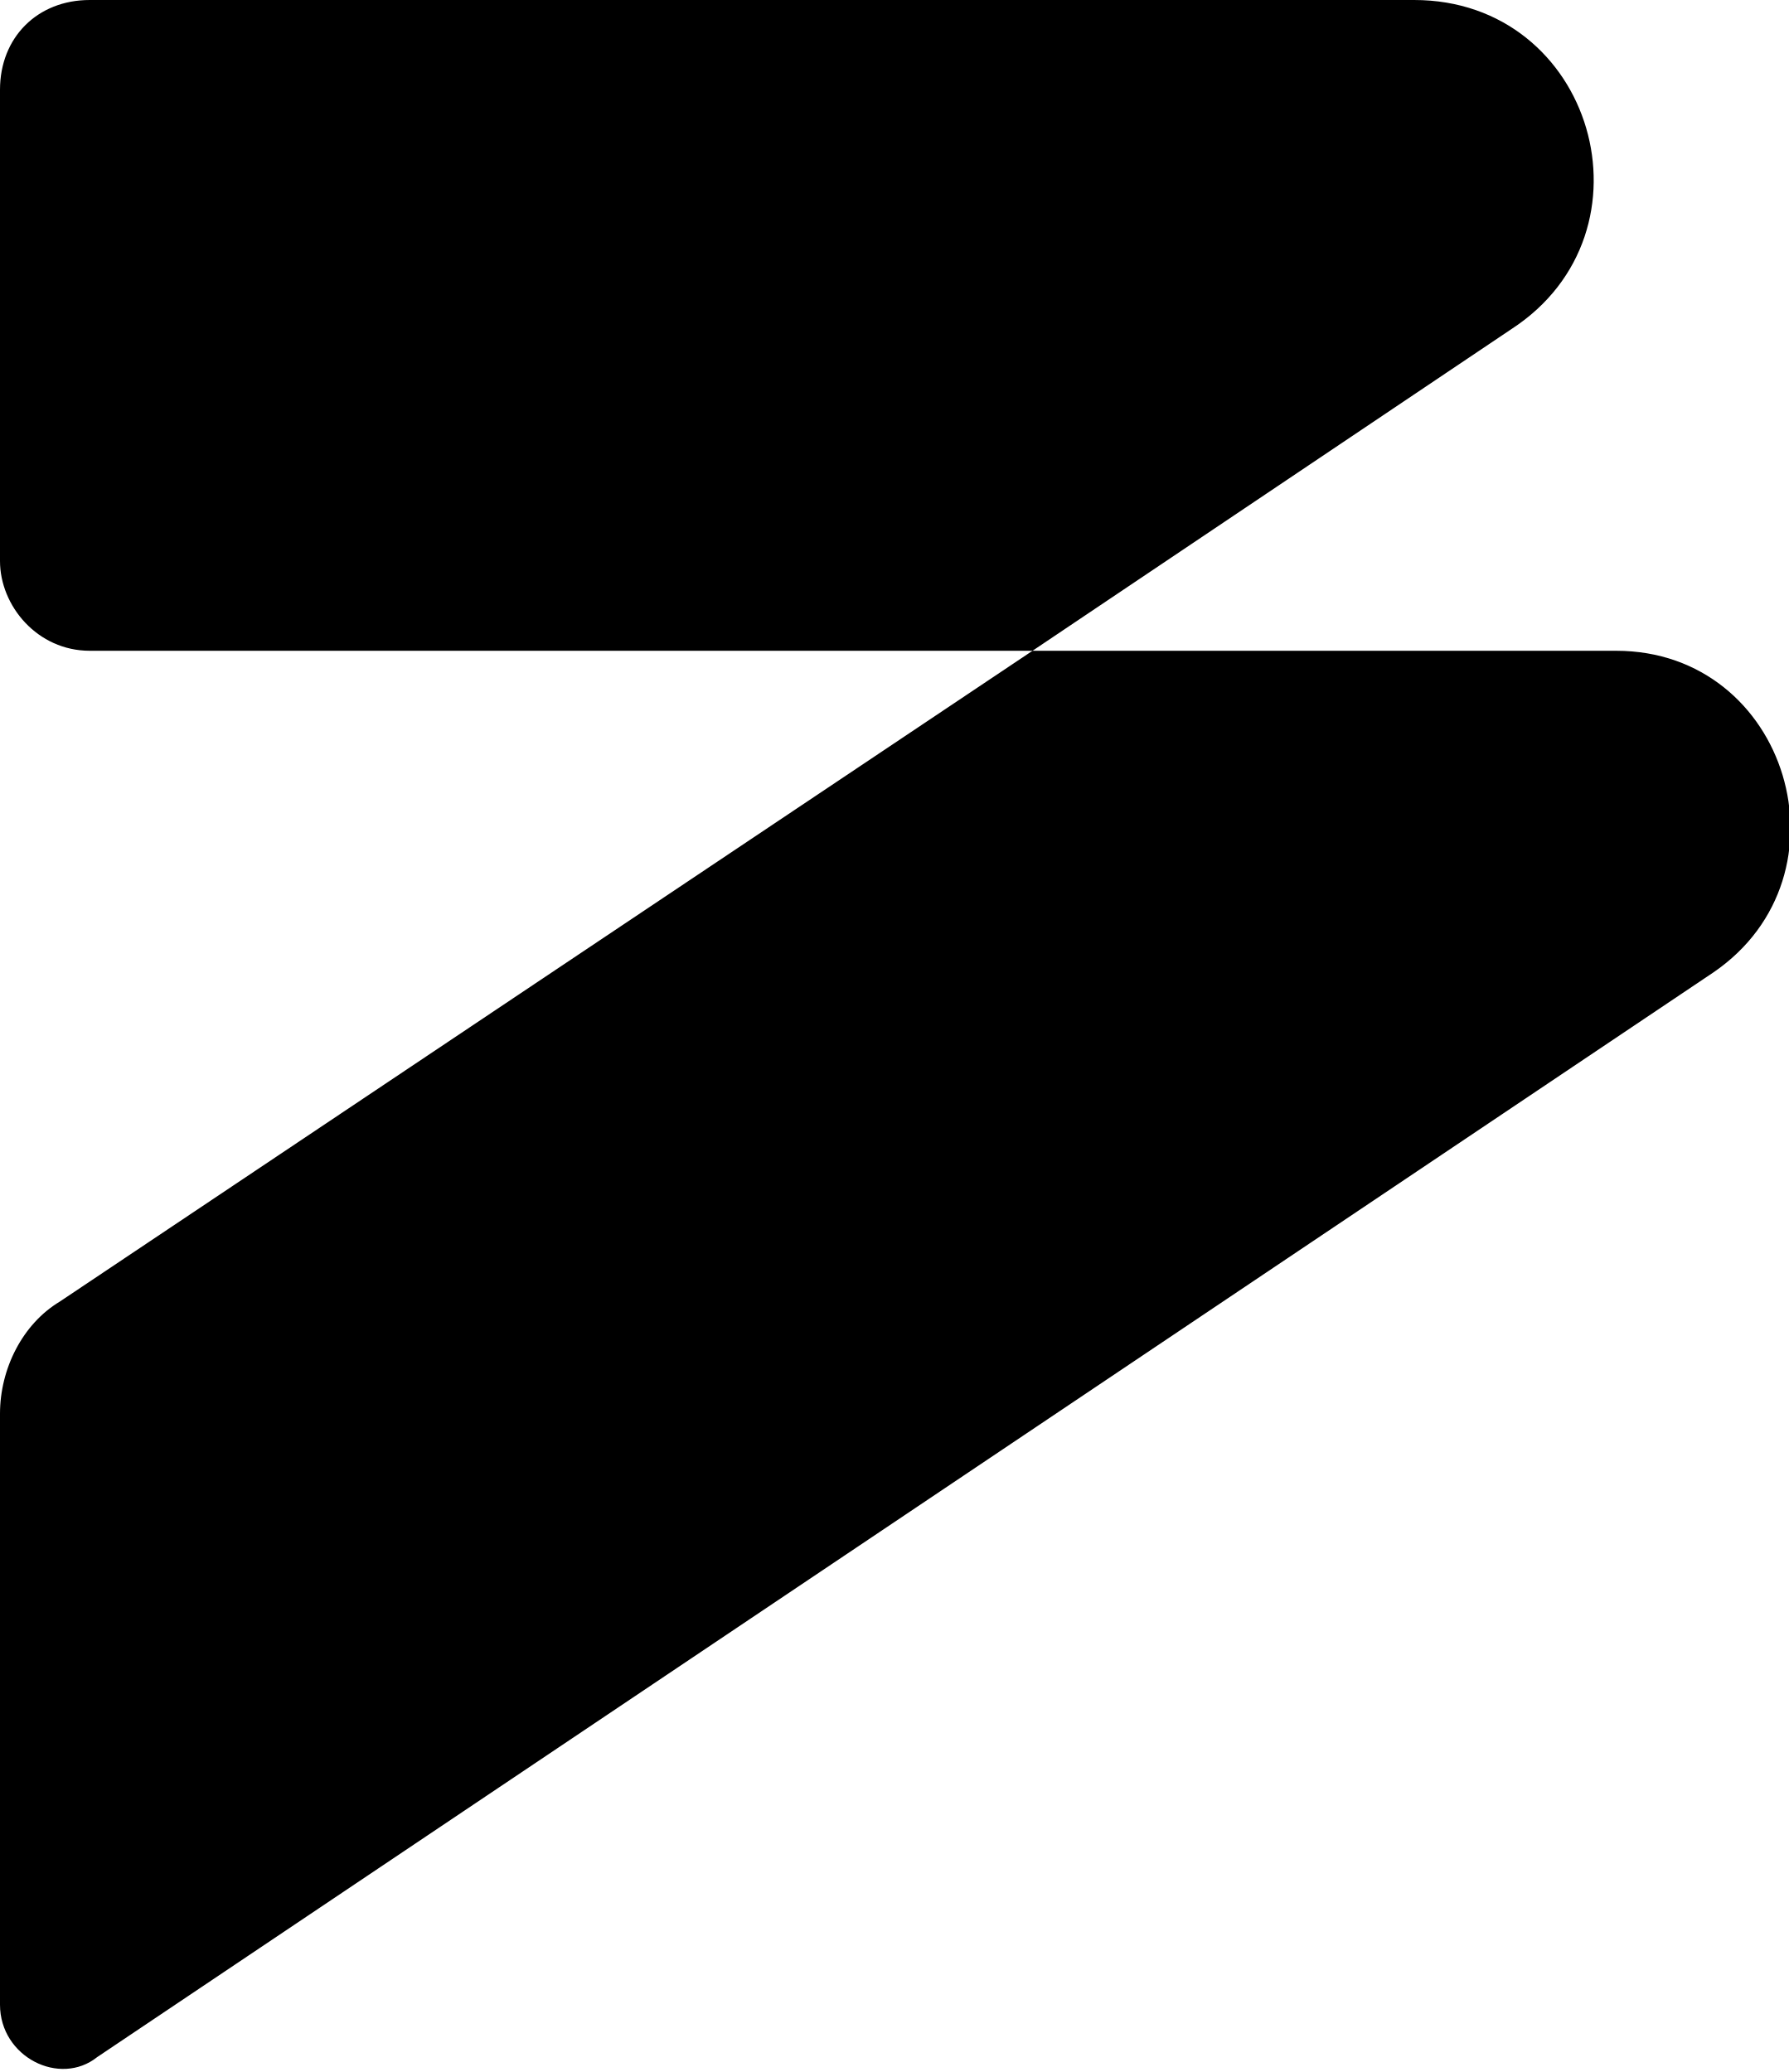
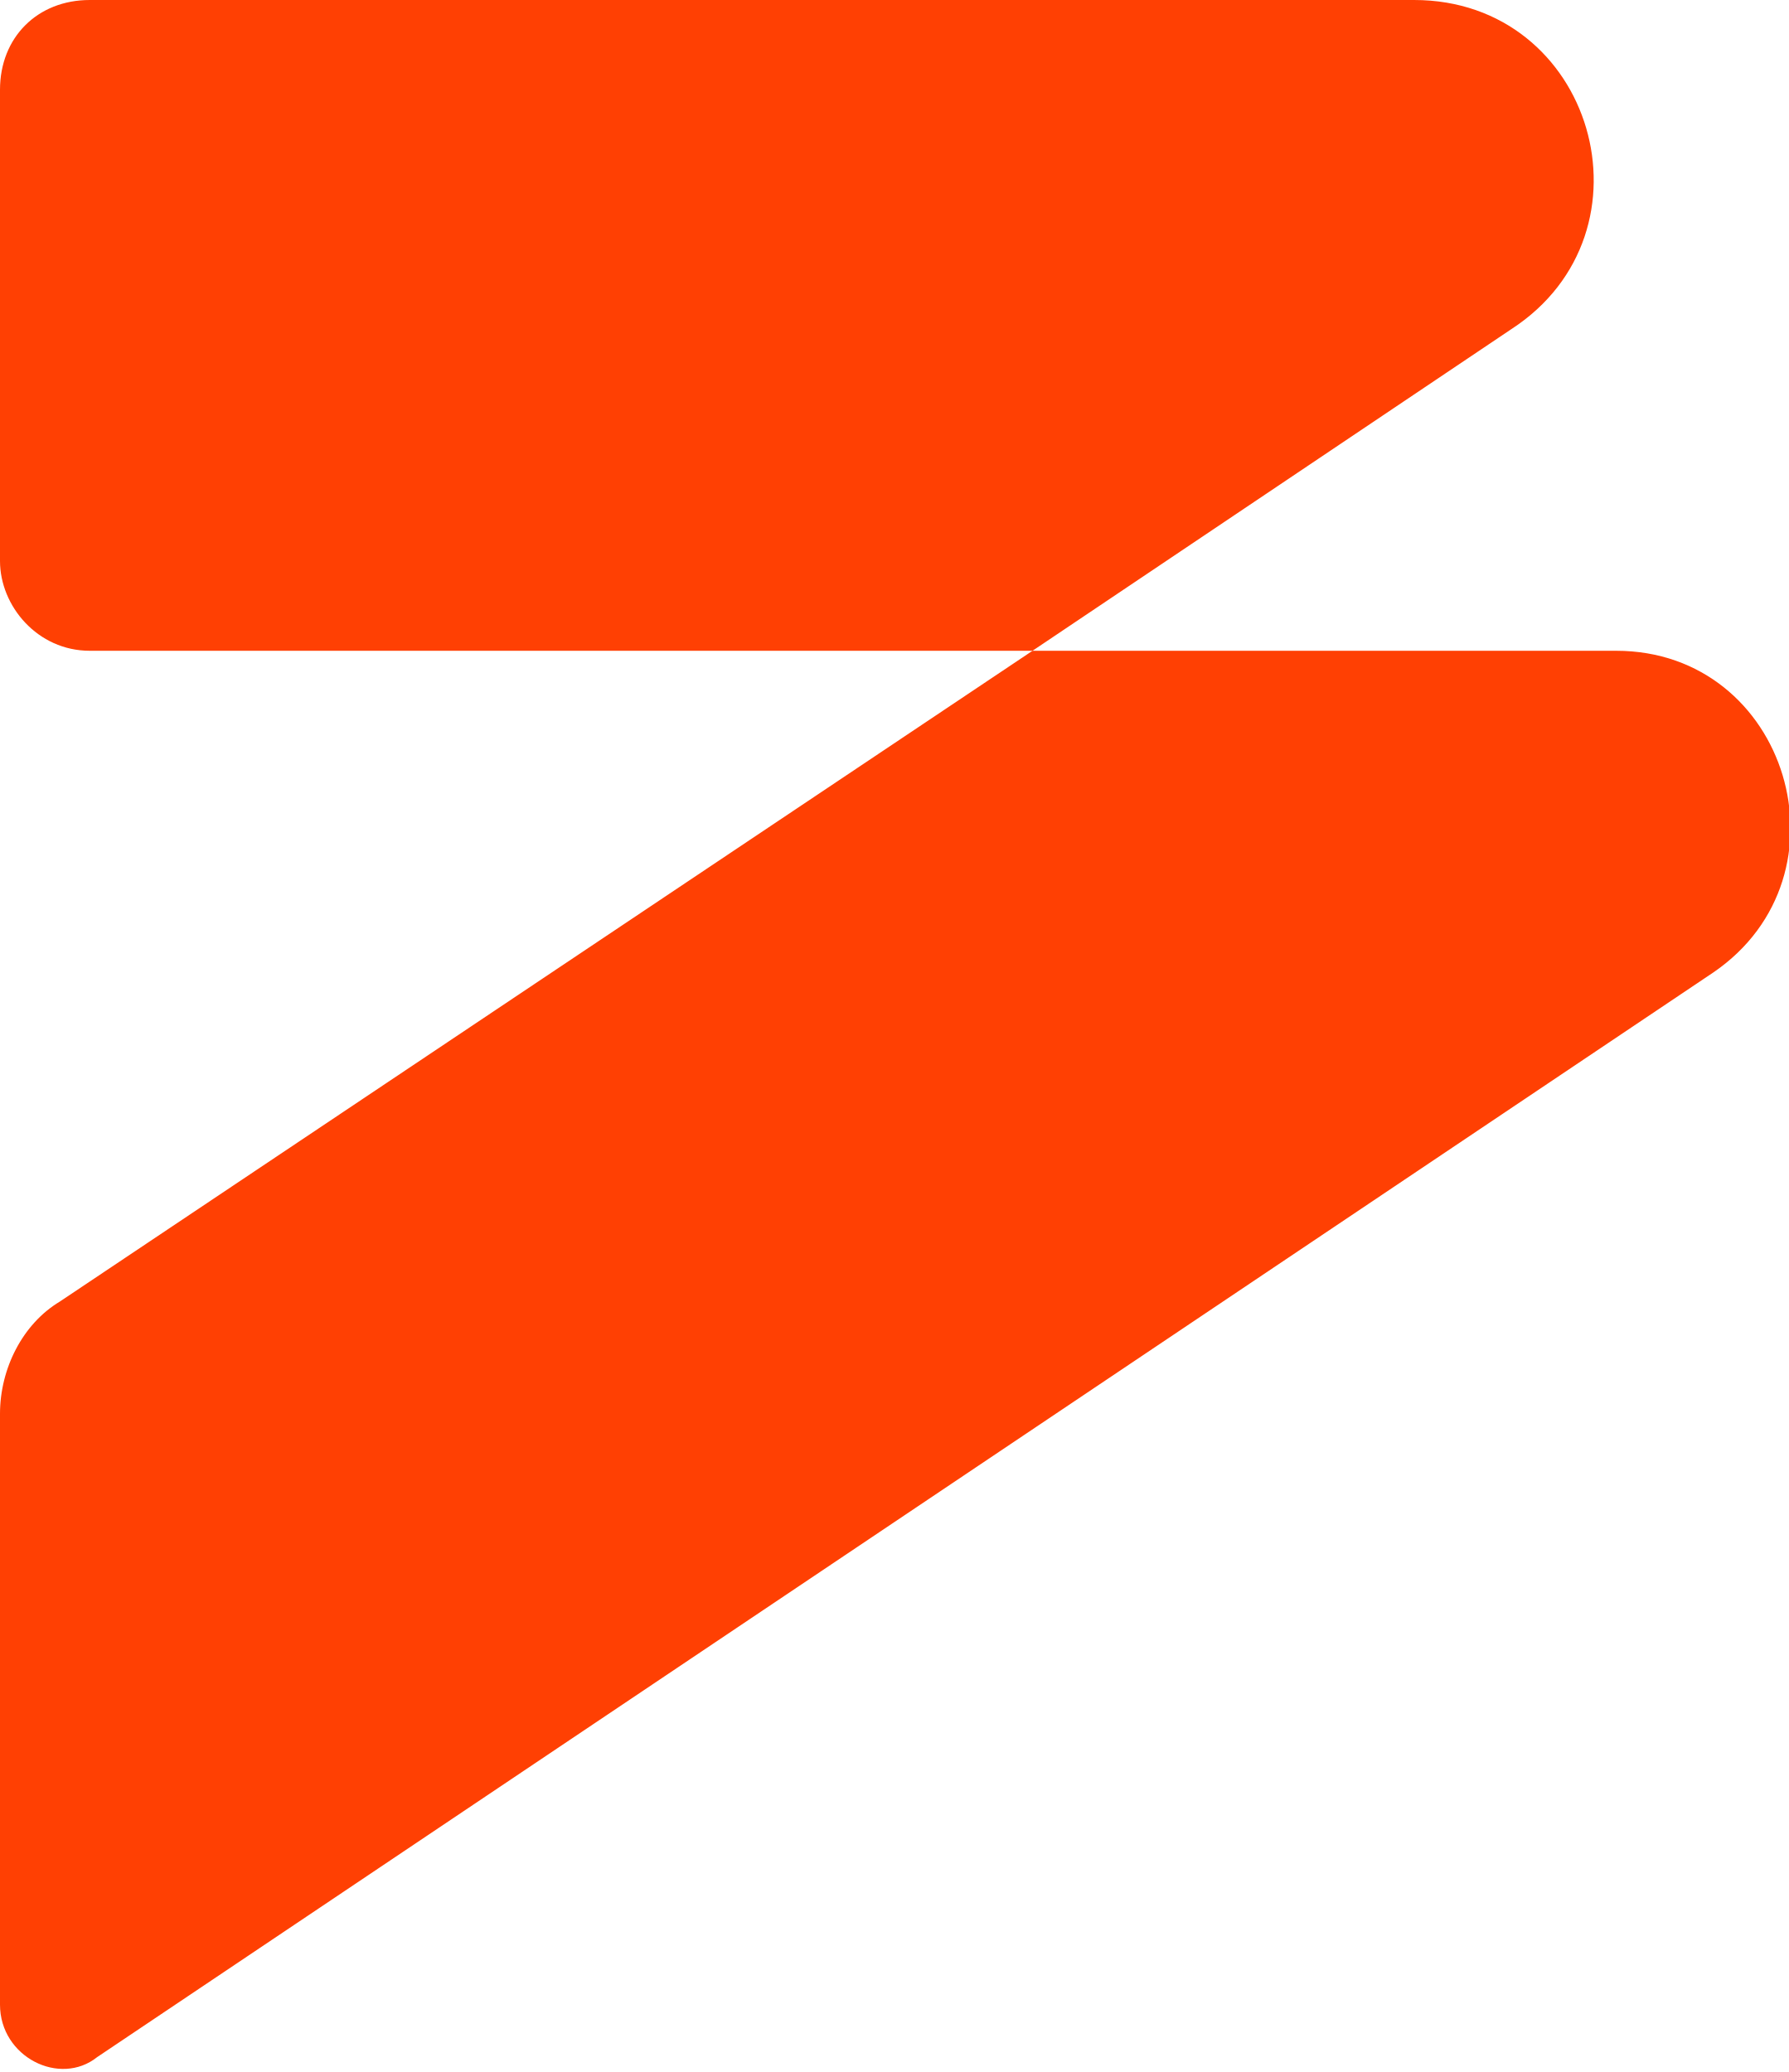
- <svg xmlns="http://www.w3.org/2000/svg" version="1.2" baseProfile="tiny" id="Layer_1" x="0px" y="0px" viewBox="0 0 23.9 27.7" overflow="visible" xml:space="preserve">
+ <svg xmlns="http://www.w3.org/2000/svg" version="1.1" id="Layer_1" x="0px" y="0px" viewBox="0 0 23.9 27.7" style="enable-background:new 0 0 23.9 27.7;" xml:space="preserve">
+   <style type="text/css">
+ 	.st0{fill:#FF4003;}
+ </style>
  <g>
    <g>
-       <path fill="currentColor" d="M13.8,8.7H1.2C0.5,8.7,0,8.1,0,7.5V1.2C0,0.5,0.5,0,1.2,0h17.7c2.4,0,3.3,3.1,1.3,4.4L13.8,8.7z" />
-       <path fill="currentColor" d="M13.8,8.7l-13,8.7C0.3,17.7,0,18.3,0,18.9v7.9c0,0.7,0.8,1.1,1.3,0.7L22.9,13c1.9-1.3,1-4.3-1.3-4.3    C21.6,8.7,13.8,8.7,13.8,8.7z" />
+       <path class="st0" d="M13.8,8.7H1.2C0.5,8.7,0,8.1,0,7.5V1.2C0,0.5,0.5,0,1.2,0h17.7c2.4,0,3.3,3.1,1.3,4.4L13.8,8.7z" />
+       <path class="st0" d="M13.8,8.7l-13,8.7C0.3,17.7,0,18.3,0,18.9v7.9c0,0.7,0.8,1.1,1.3,0.7L22.9,13c1.9-1.3,1-4.3-1.3-4.3H13.8z" />
    </g>
  </g>
</svg>
